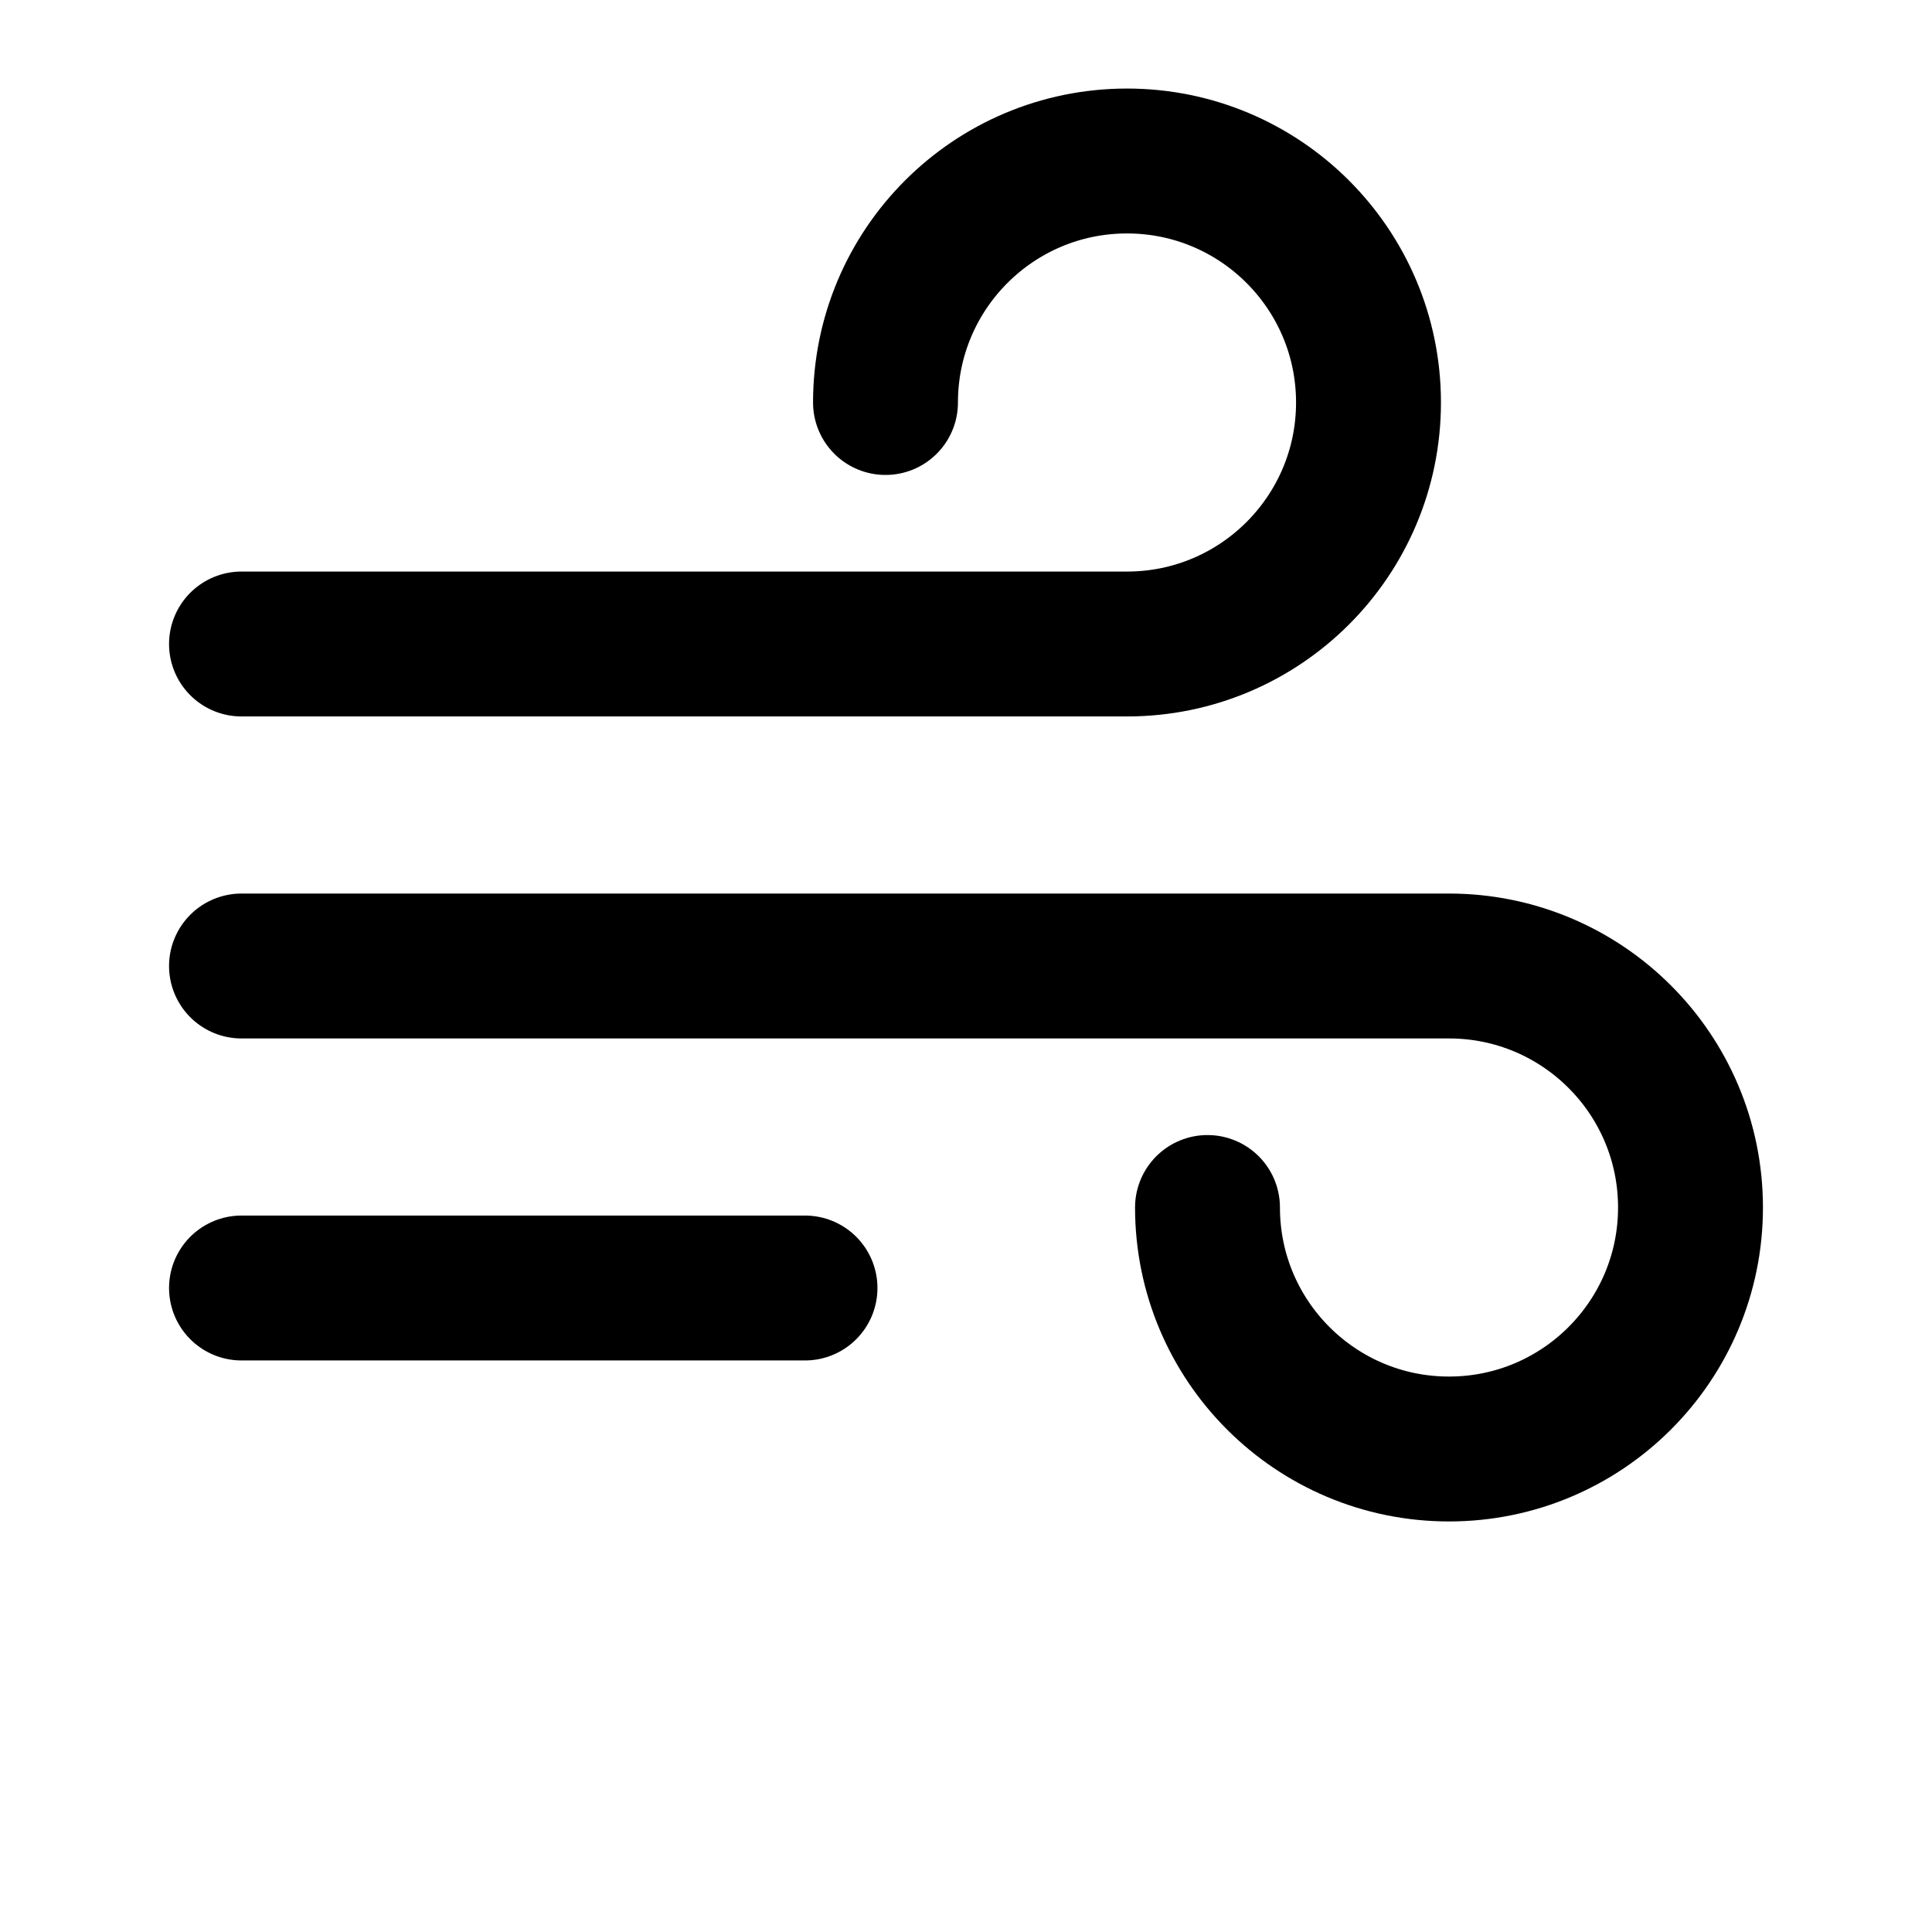
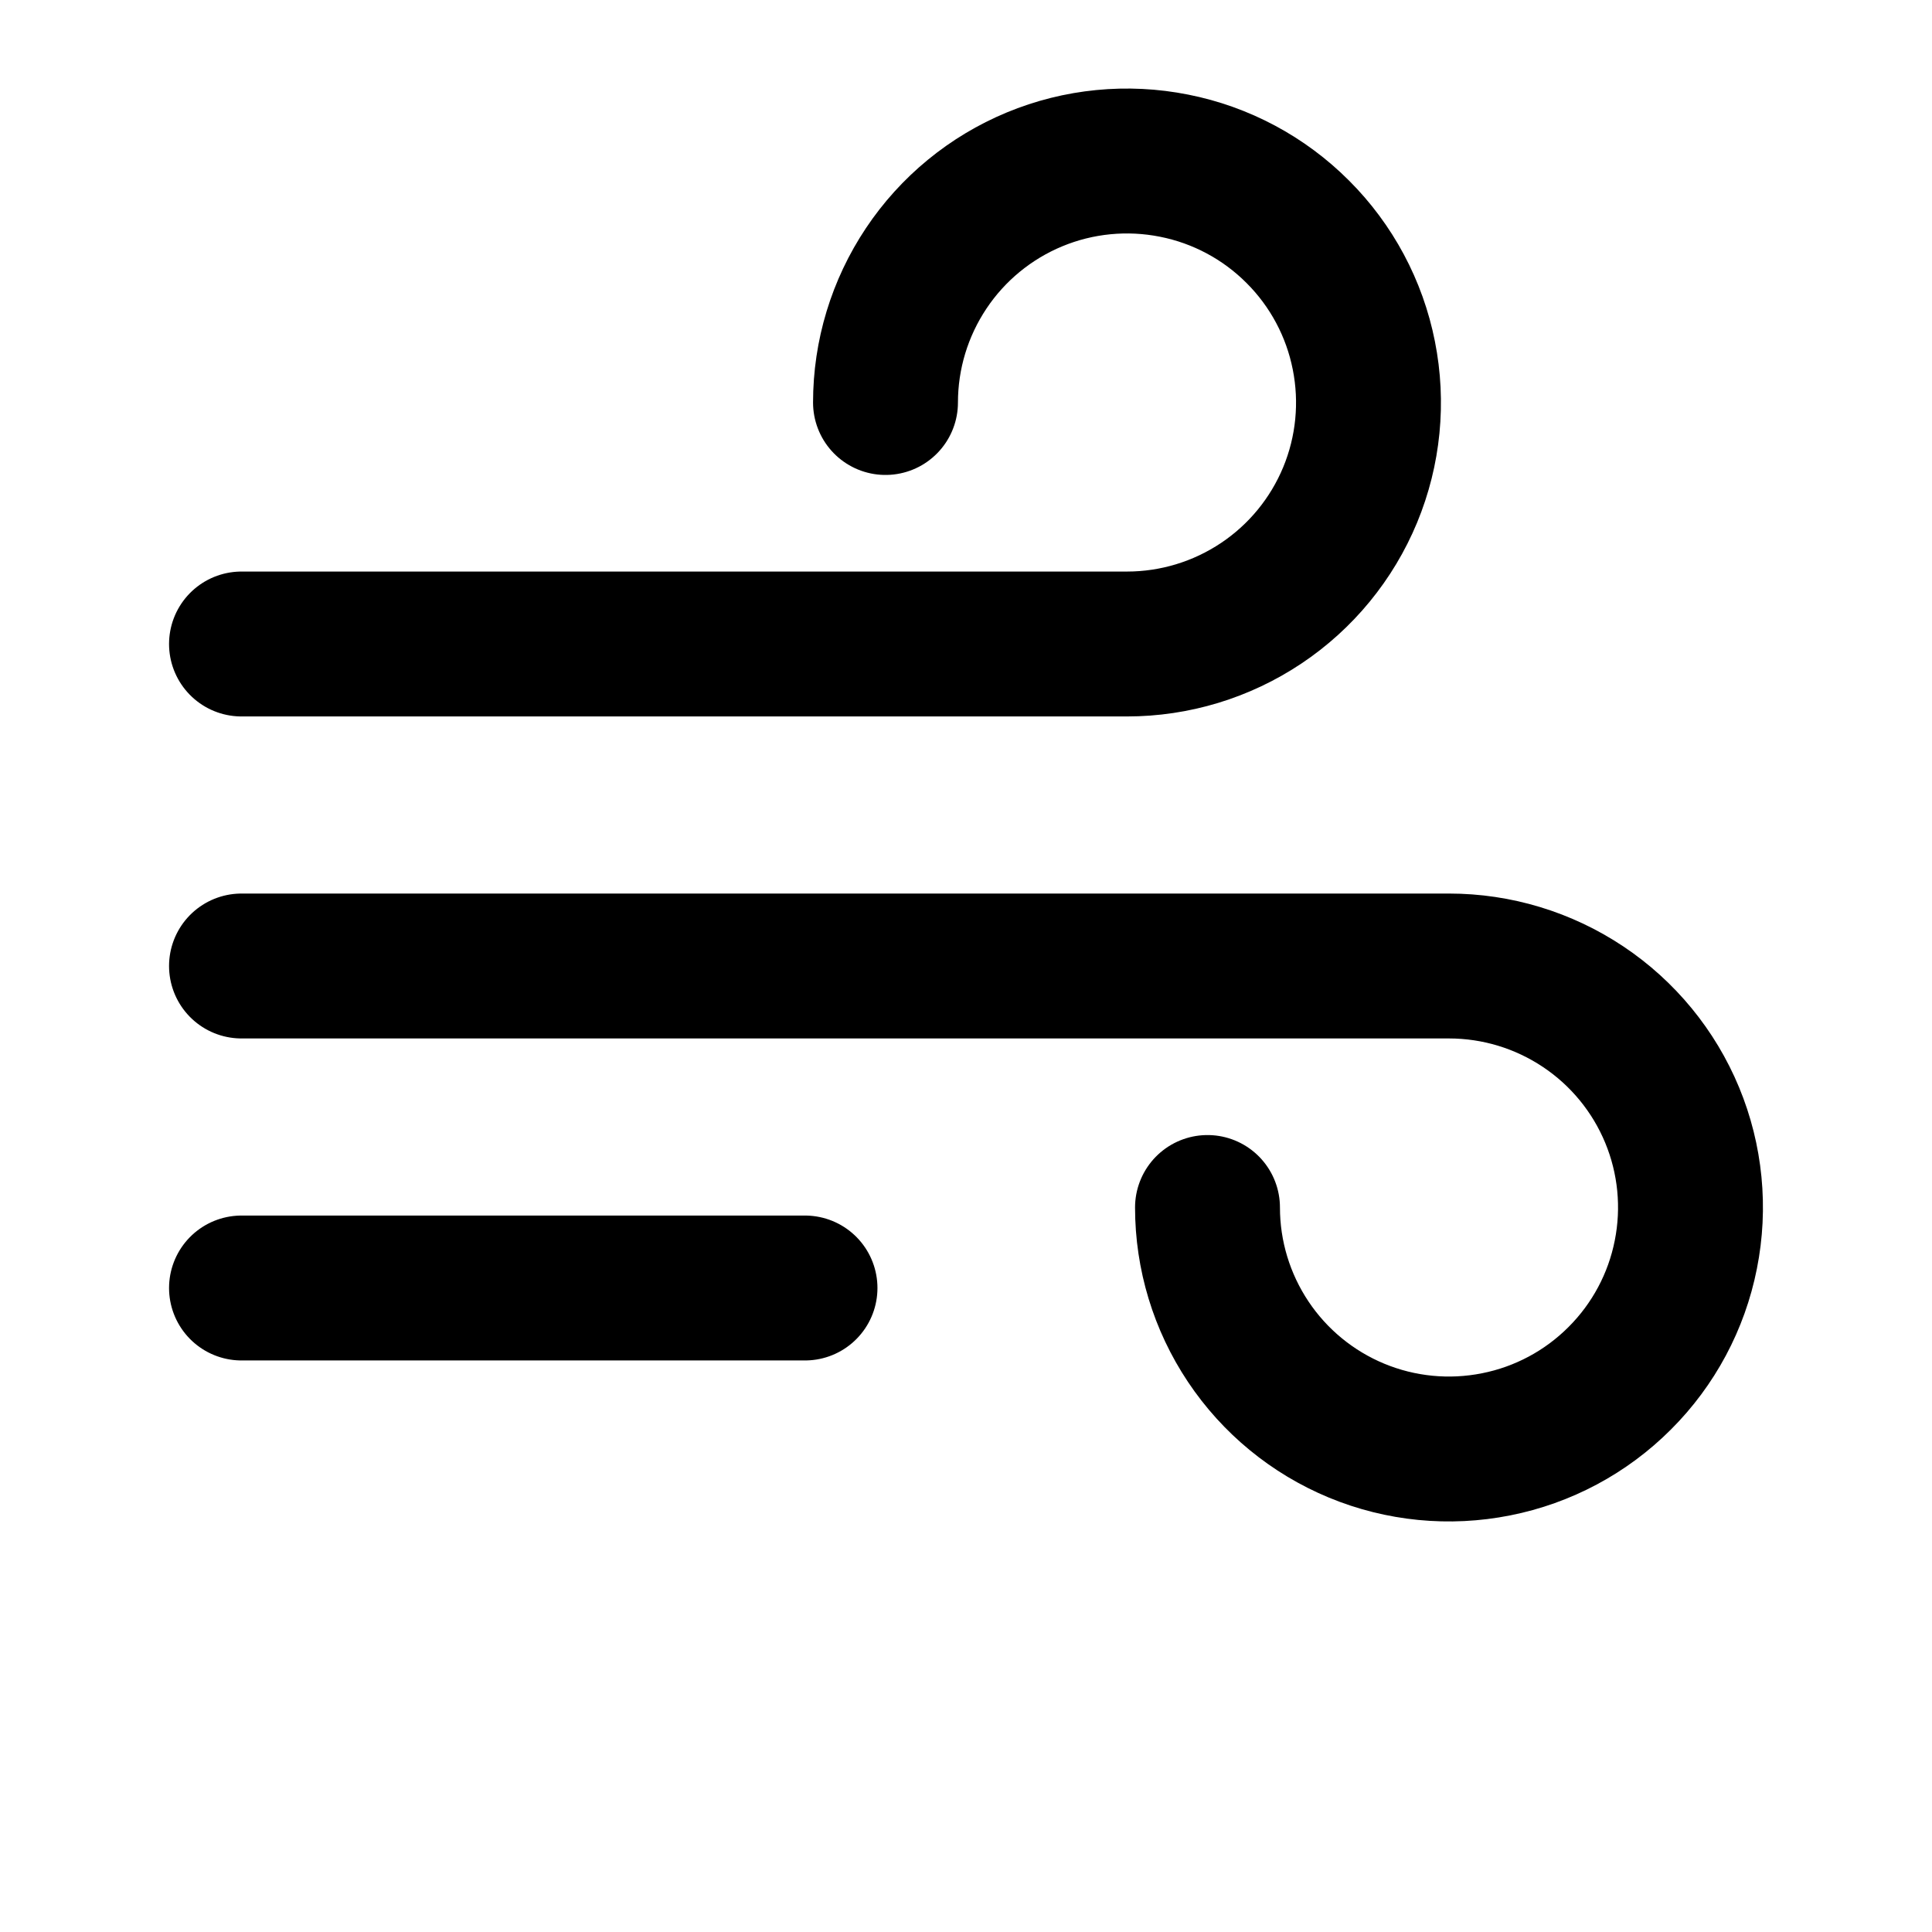
<svg xmlns="http://www.w3.org/2000/svg" width="24" height="24" viewBox="0 0 24 24" fill="none" stroke="currentColor" stroke-width="1.8" stroke-linecap="round" stroke-linejoin="round">
-   <path d="M3 8h11a3 3 0 1 0-3-3M3 12h15a3 3 0 1 1-3 3M3 16h7" />
+   <path d="M3 8H14C14.593 8 15.173 7.824 15.667 7.494C16.16 7.165 16.545 6.696 16.772 6.148C16.999 5.6 17.058 4.997 16.942 4.415C16.827 3.833 16.541 3.298 16.121 2.879C15.702 2.459 15.167 2.173 14.585 2.058C14.003 1.942 13.4 2.001 12.852 2.228C12.304 2.455 11.835 2.84 11.506 3.333C11.176 3.827 11 4.407 11 5M3 12H18C18.593 12 19.173 12.176 19.667 12.506C20.16 12.835 20.545 13.304 20.772 13.852C20.999 14.4 21.058 15.003 20.942 15.585C20.827 16.167 20.541 16.702 20.121 17.121C19.702 17.541 19.167 17.827 18.585 17.942C18.003 18.058 17.4 17.999 16.852 17.772C16.304 17.545 15.835 17.16 15.506 16.667C15.176 16.173 15 15.593 15 15M3 16H10" />
</svg>
